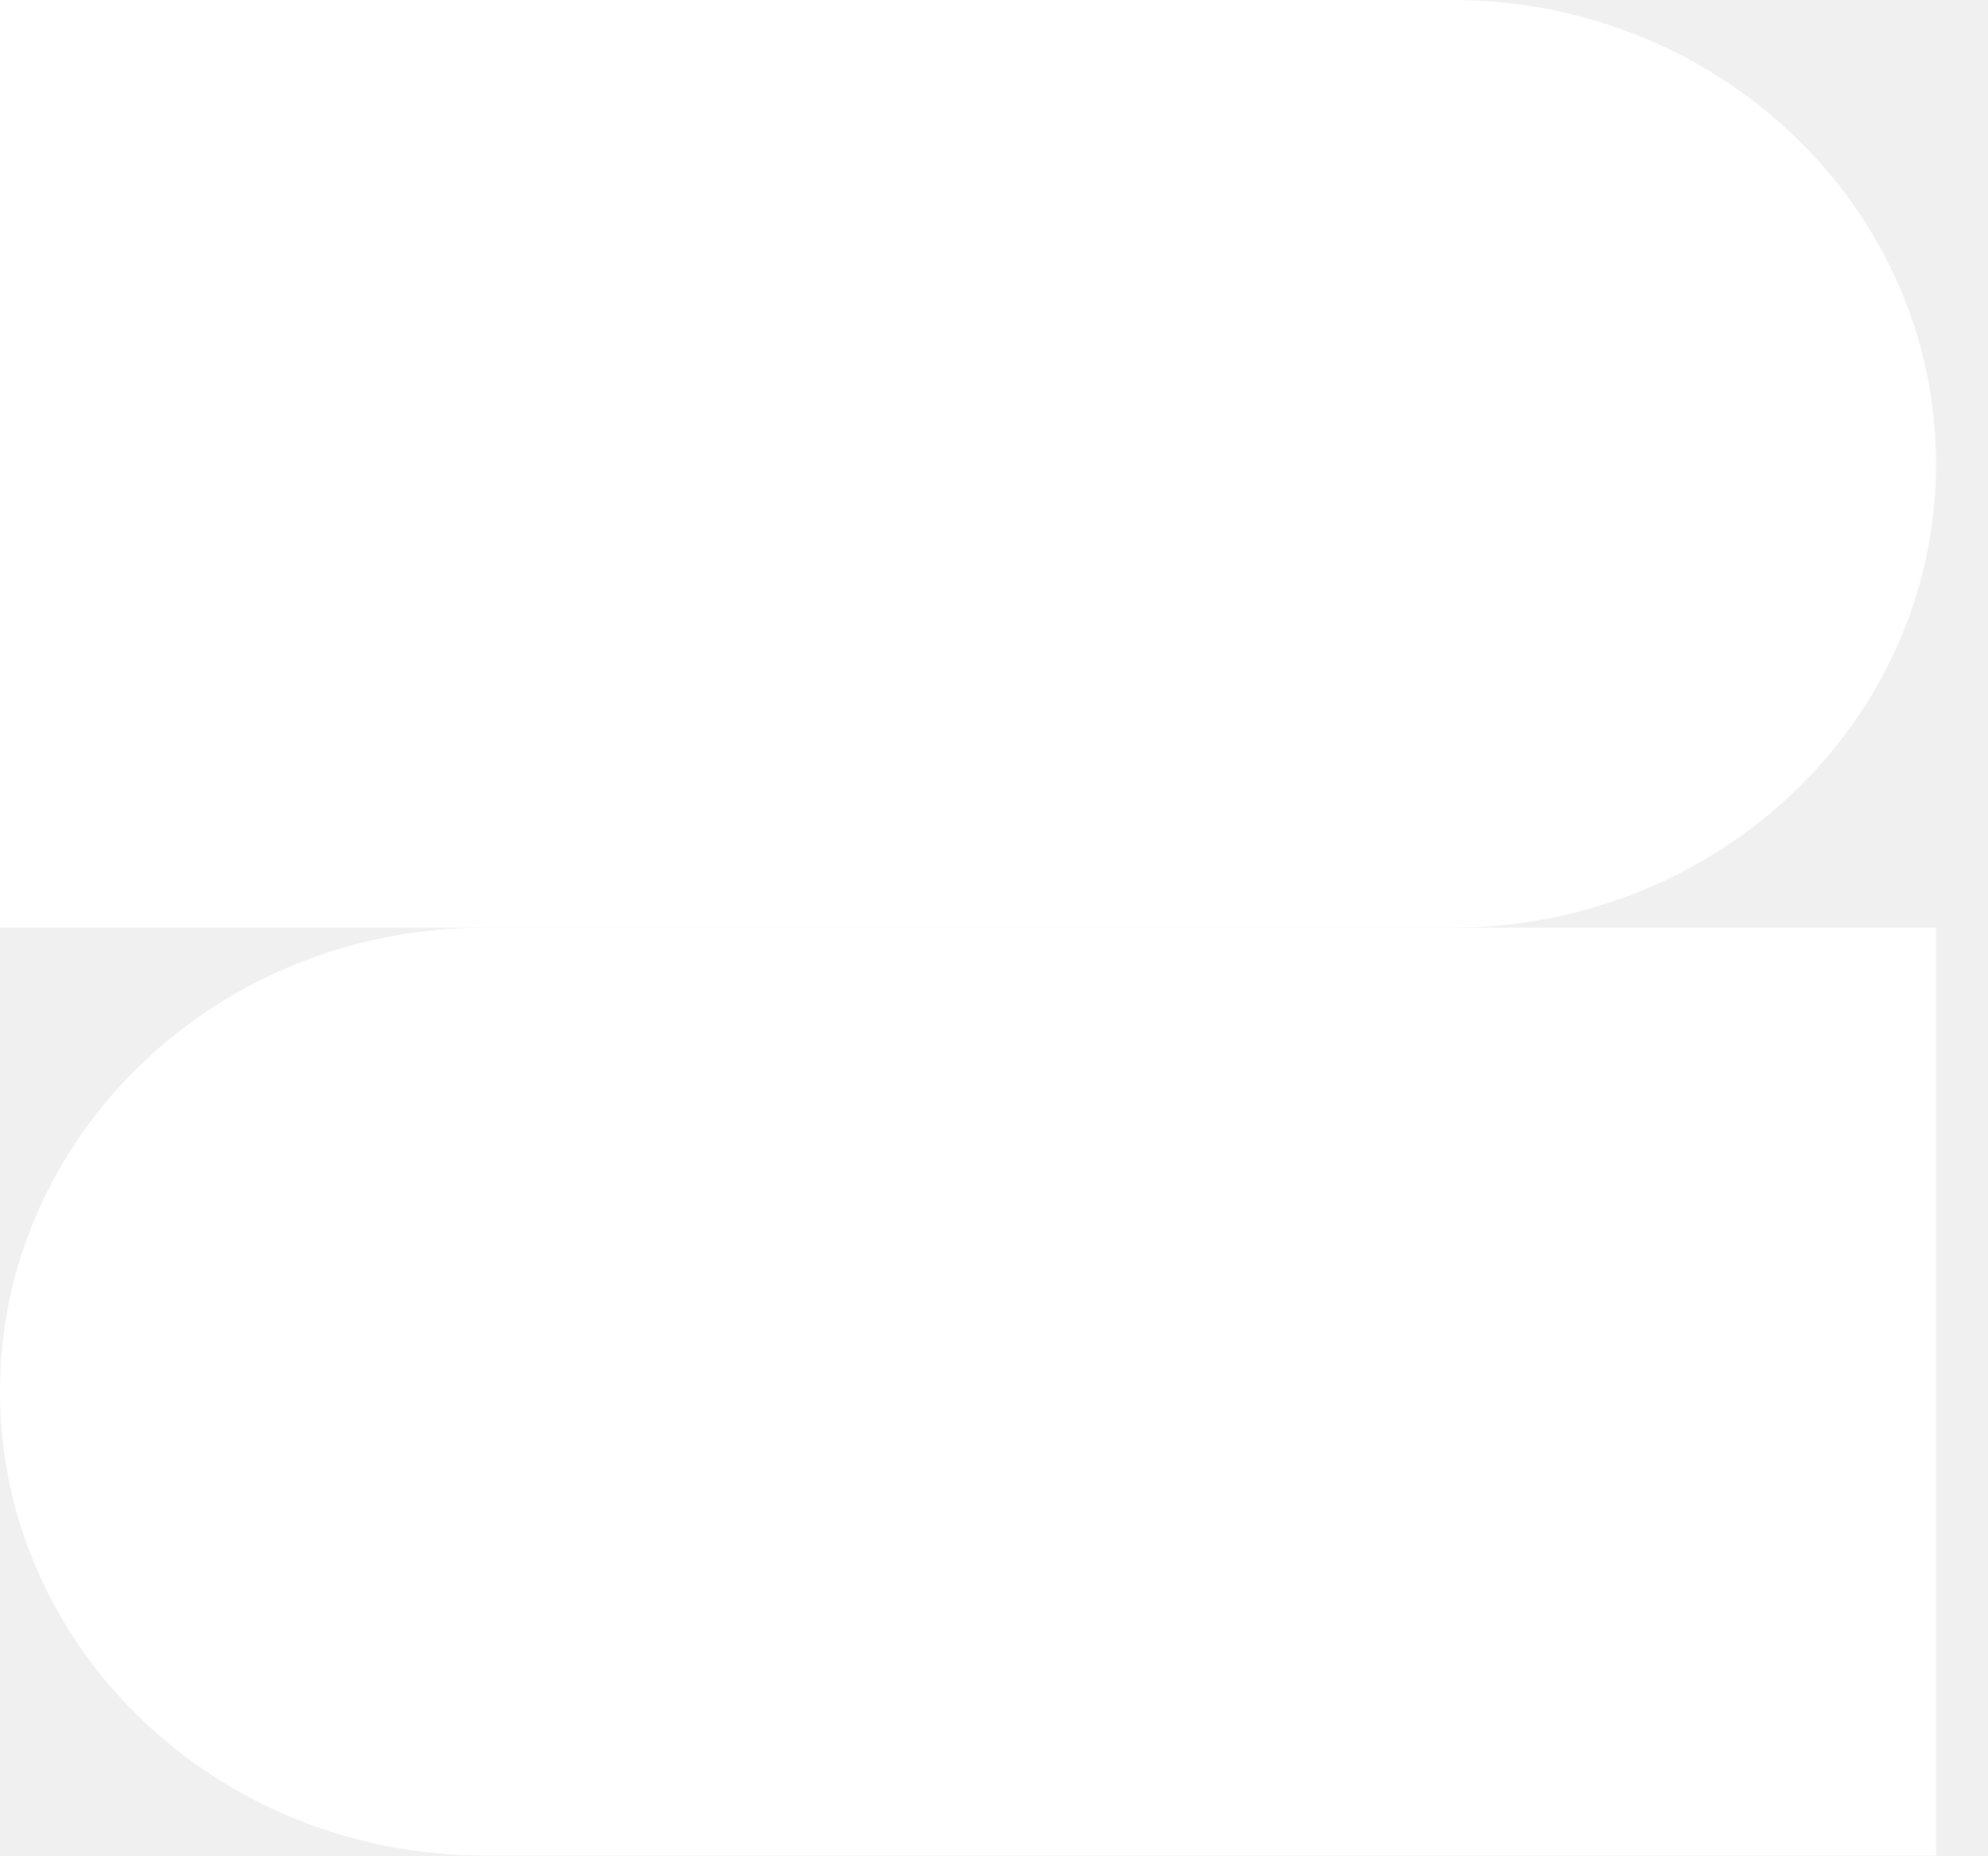
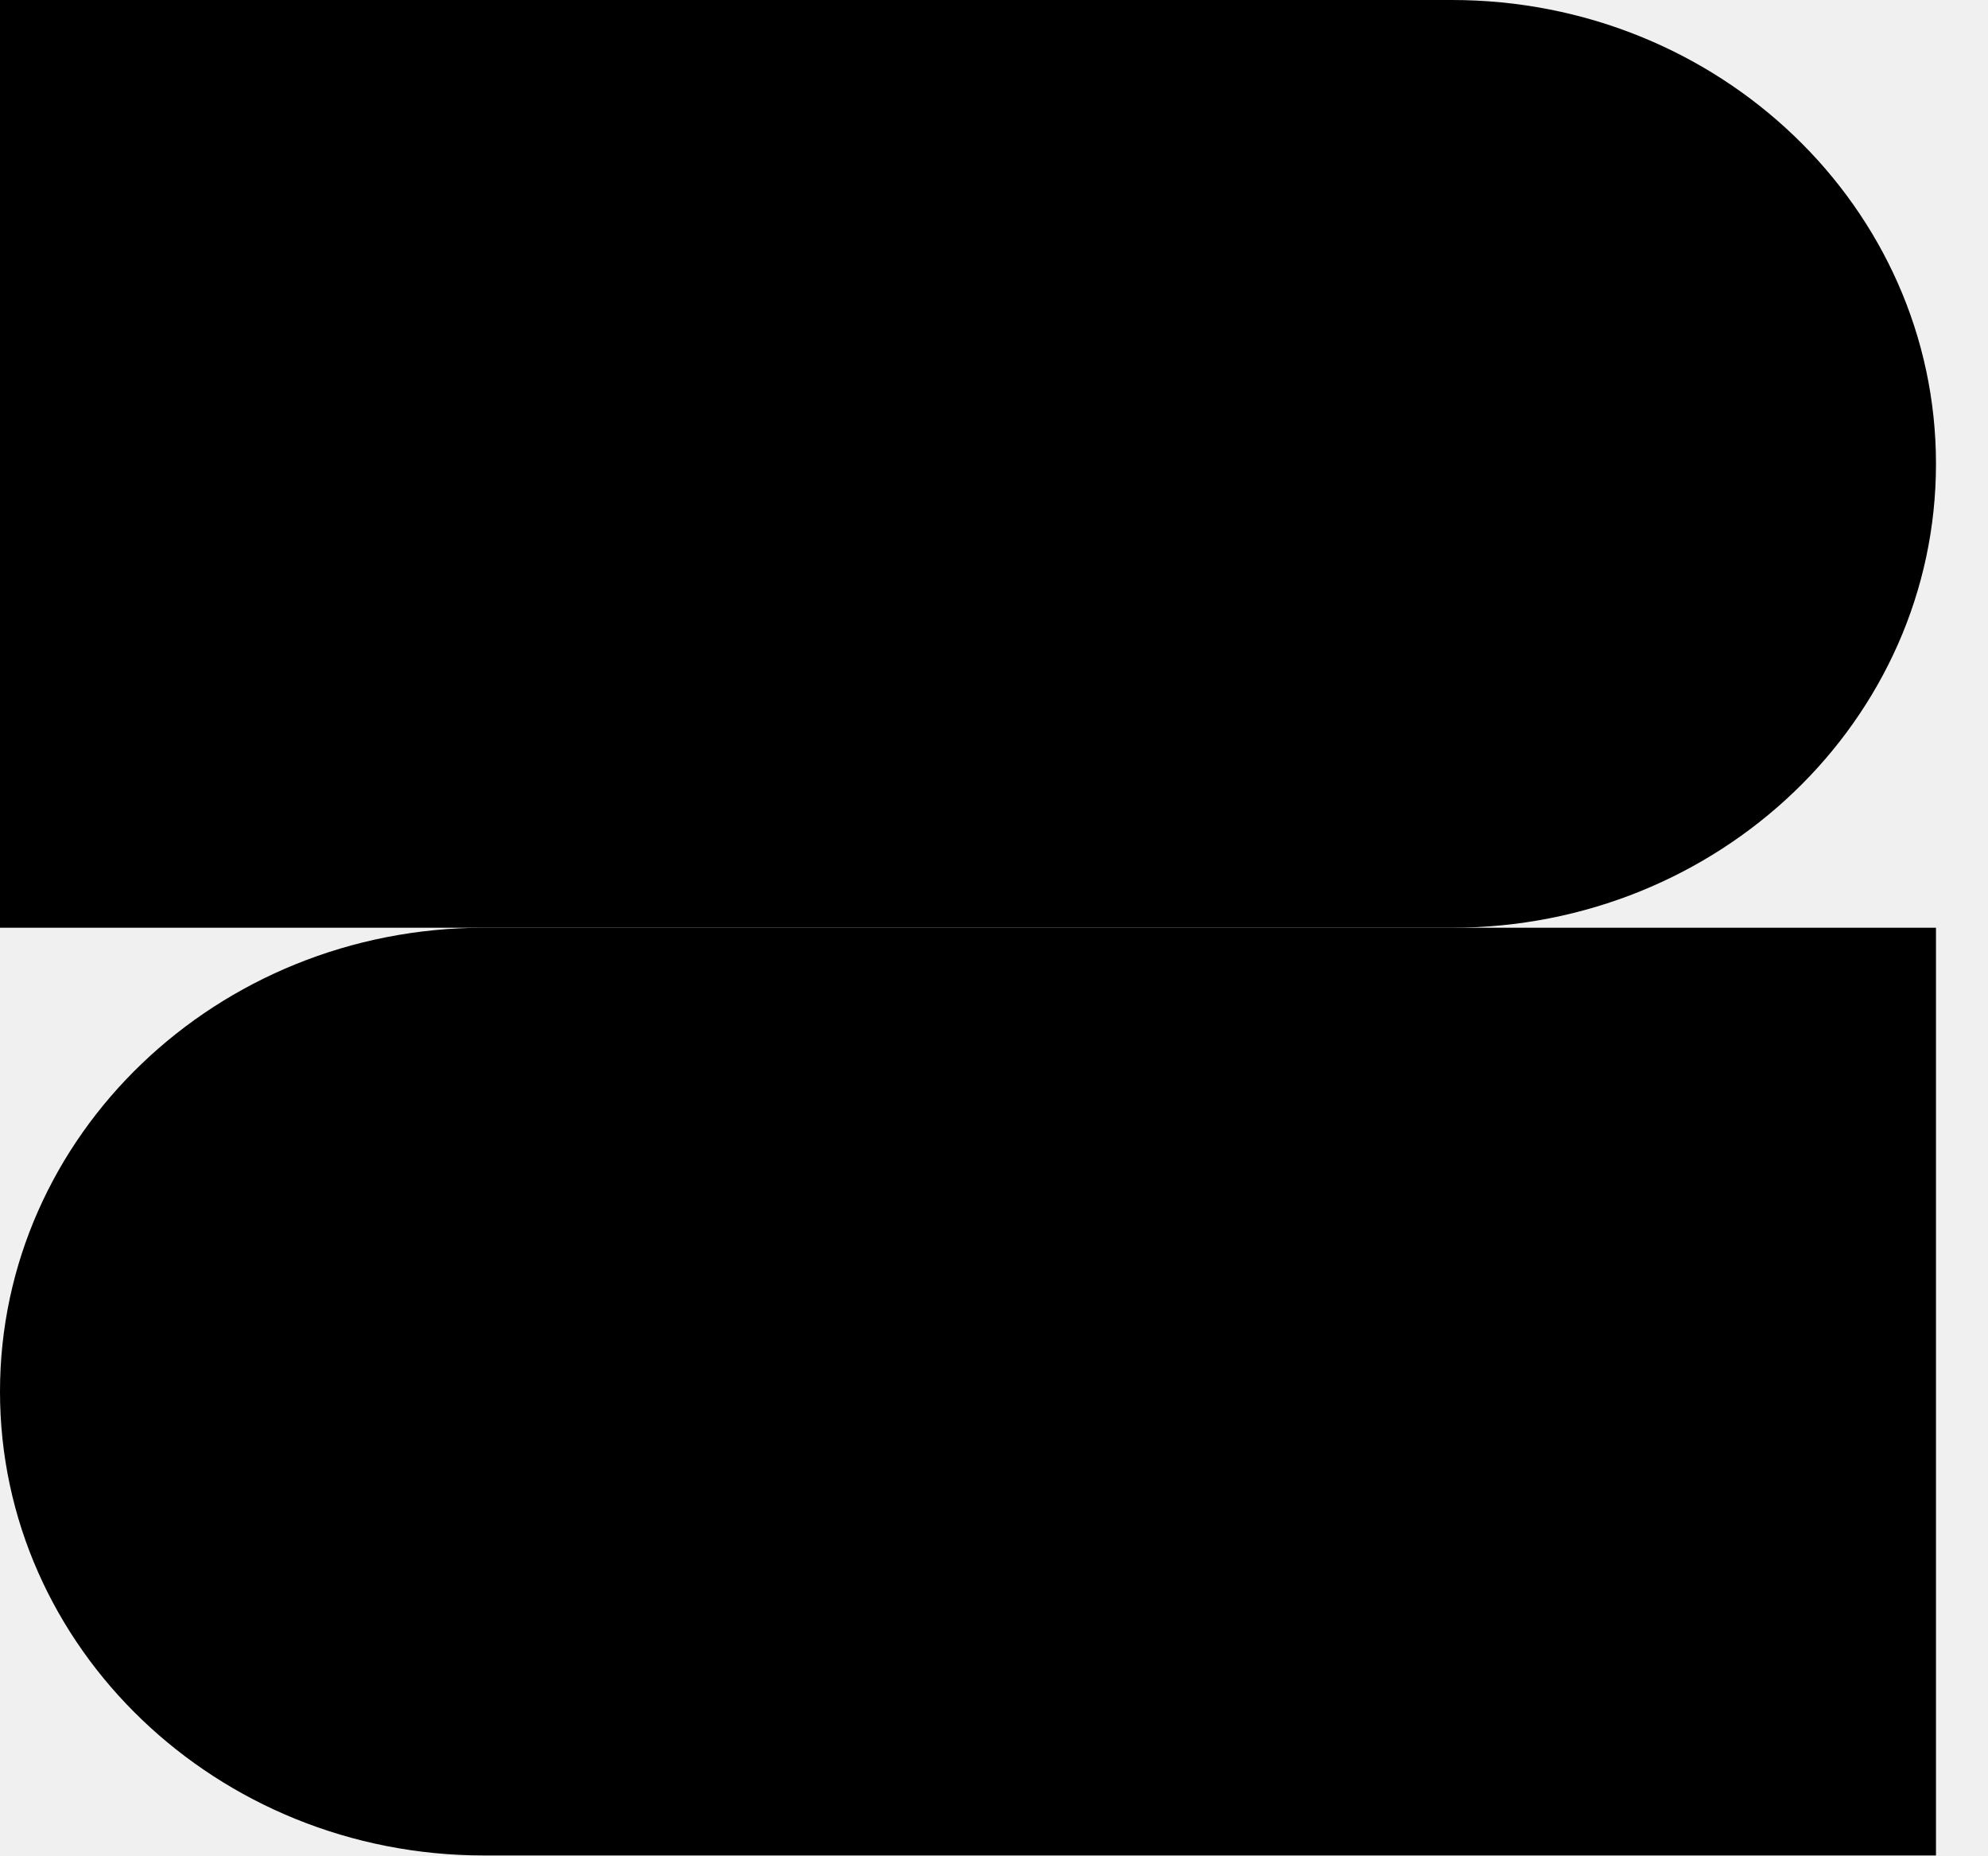
<svg xmlns="http://www.w3.org/2000/svg" width="30" height="28" viewBox="0 0 30 28" fill="none">
-   <path d="M21.911 0H0V14H21.911C25.943 14 29.215 10.864 29.215 7C29.215 3.136 25.943 0 21.911 0Z" fill="white" />
-   <path d="M7.304 14C3.272 14 0 17.136 0 21C0 24.864 3.272 28 7.304 28H29.215V14H7.304Z" fill="white" />
+   <path d="M21.911 0H0V14H21.911C25.943 14 29.215 10.864 29.215 7C29.215 3.136 25.943 0 21.911 0Z" fill="currentColor" />
+   <path d="M7.304 14C3.272 14 0 17.136 0 21C0 24.864 3.272 28 7.304 28H29.215V14H7.304Z" fill="currentColor" />
</svg>
